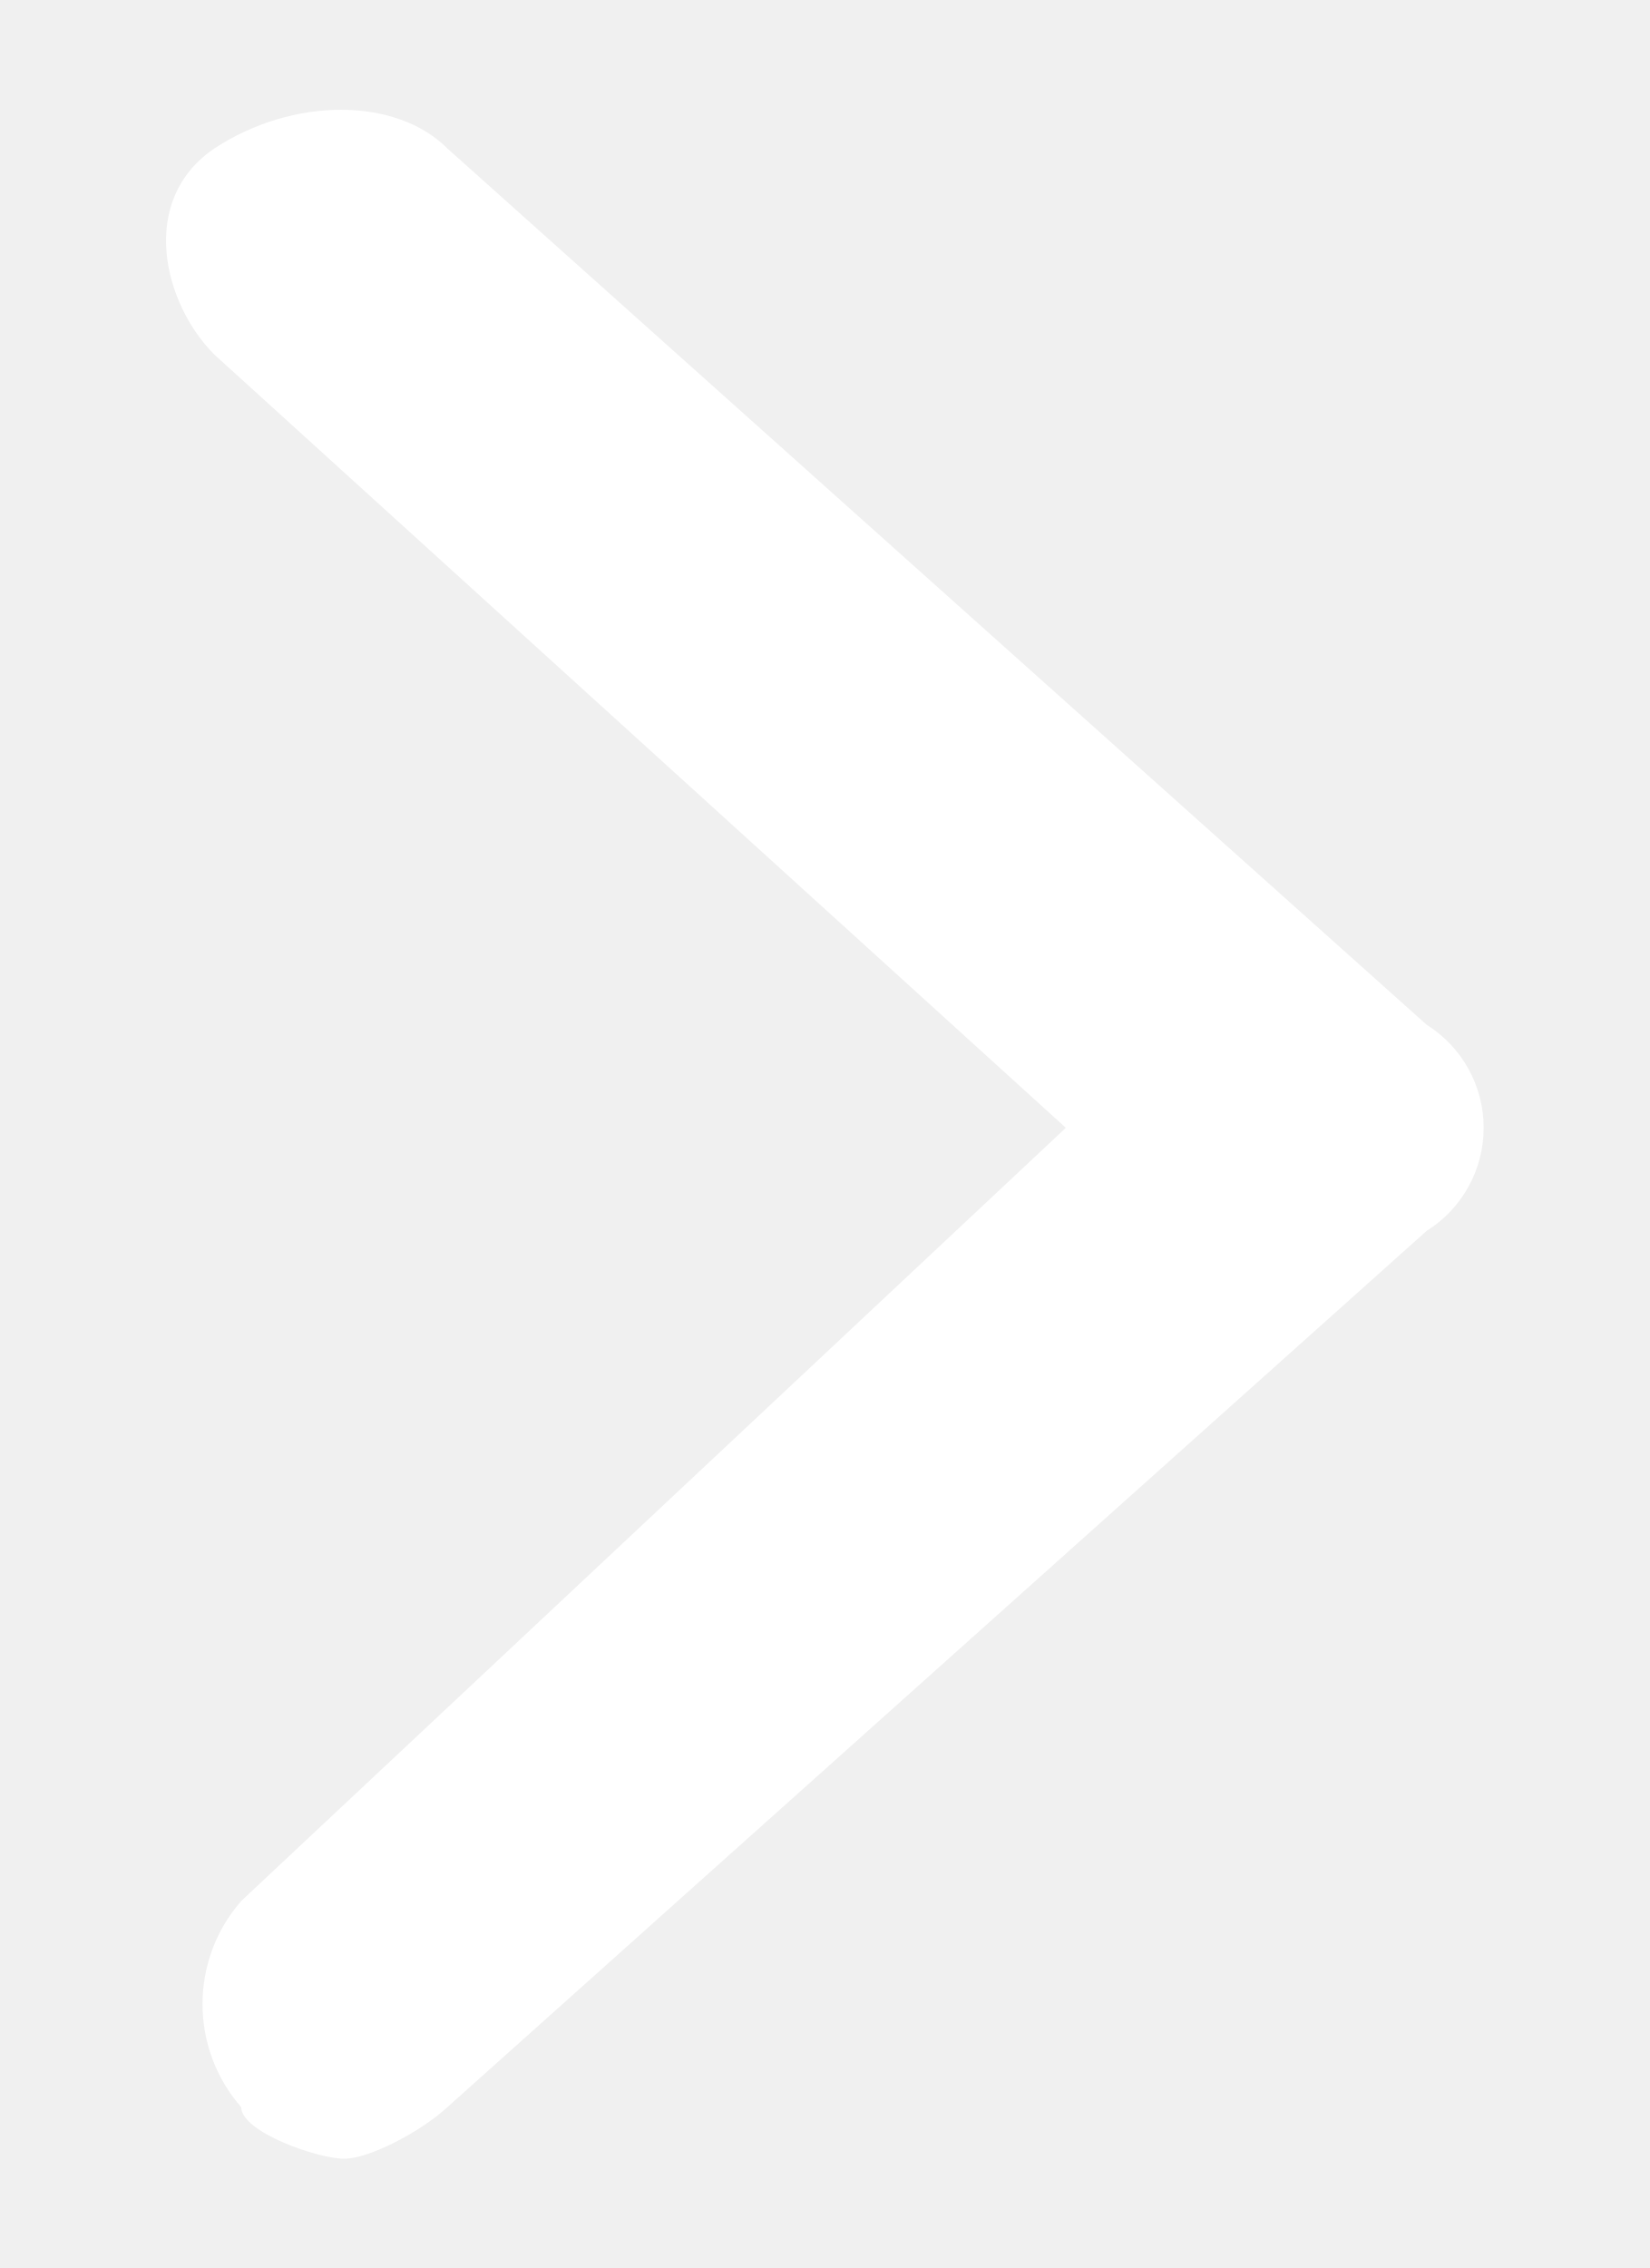
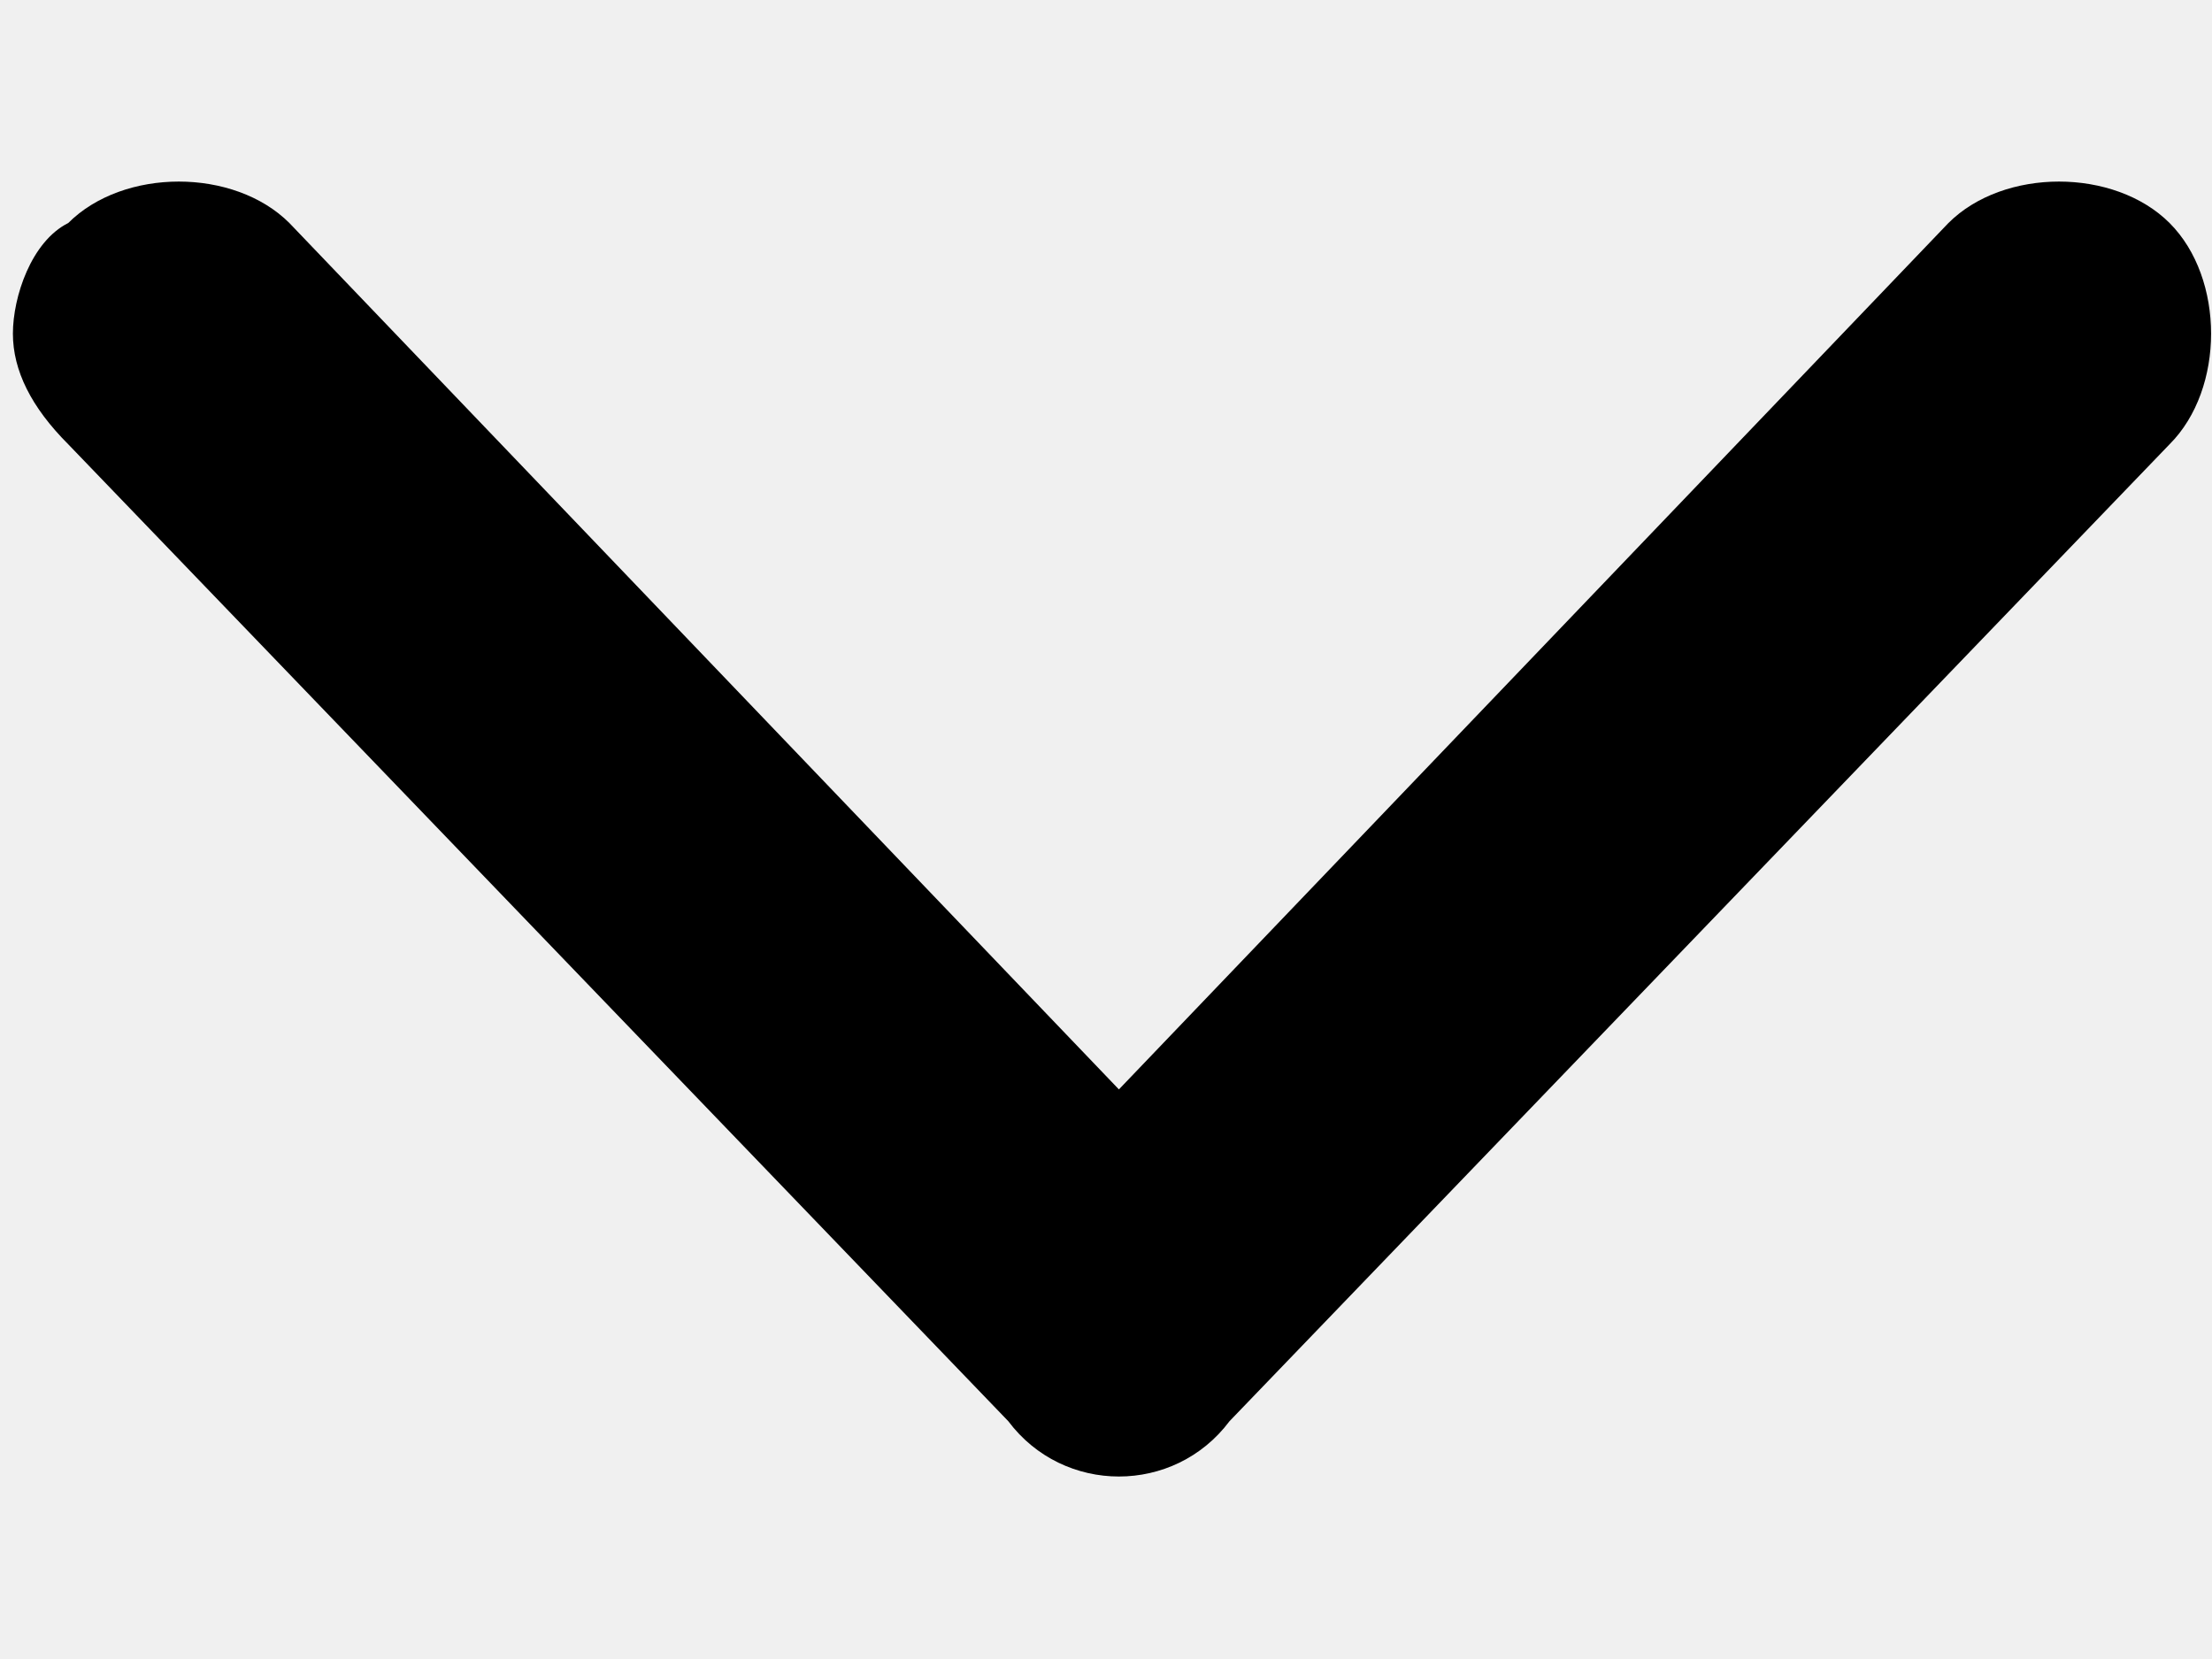
- <svg xmlns="http://www.w3.org/2000/svg" width="8" height="11" fill="none" viewBox="0 0 8 11">
-   <path fill="#fff" d="M6.92 4.97 2.17.72c-.25-.25-.75-.25-1.13 0-.37.25-.25.75 0 1l4.13 3.75-4 3.75a.76.76 0 0 0 0 1c0 .12.37.25.5.25.12 0 .37-.13.5-.25l4.75-4.25a.59.59 0 0 0 0-1Z" />
+ <svg xmlns="http://www.w3.org/2000/svg" width="12" height="9" fill="none">
+   <path fill="#000" d="m6.67 7.71 5.1-5.3c.3-.3.3-.9 0-1.2-.3-.3-.9-.3-1.2 0l-4.5 4.7-4.5-4.7c-.3-.3-.9-.3-1.2 0-.2.1-.3.4-.3.6 0 .2.1.4.3.6l5.1 5.3c.3.4.9.4 1.2 0Z" />
</svg>
